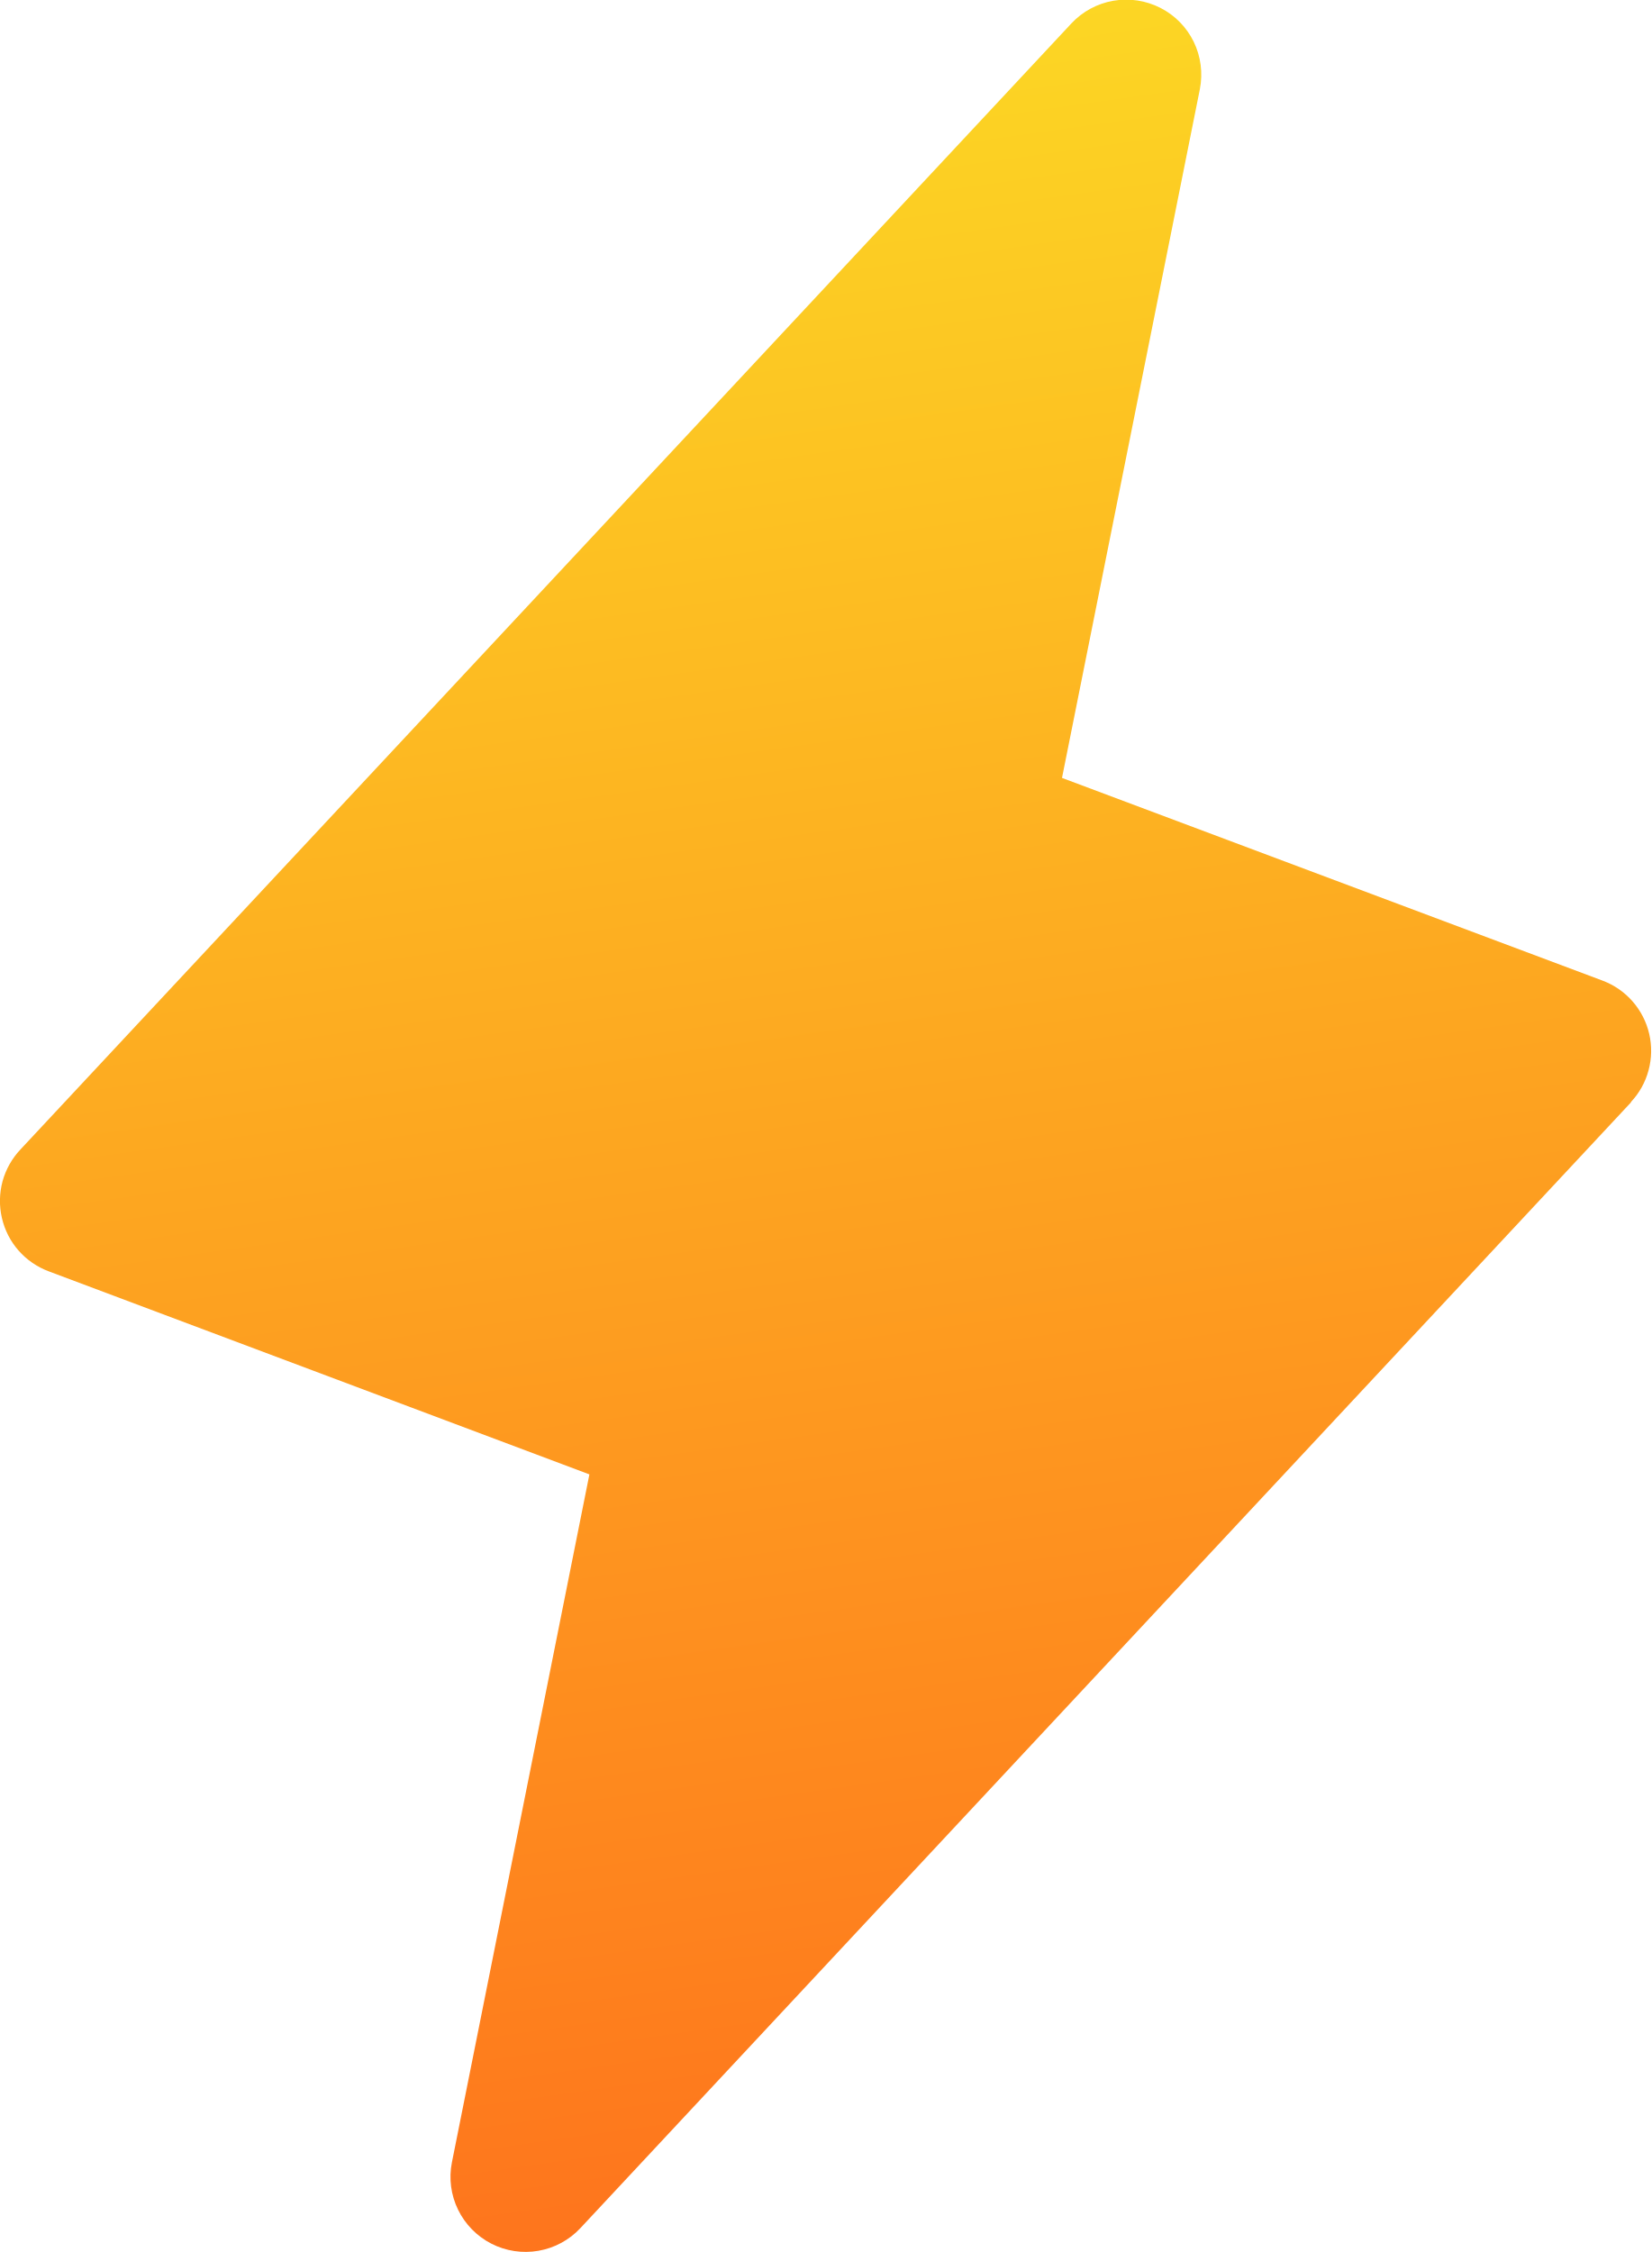
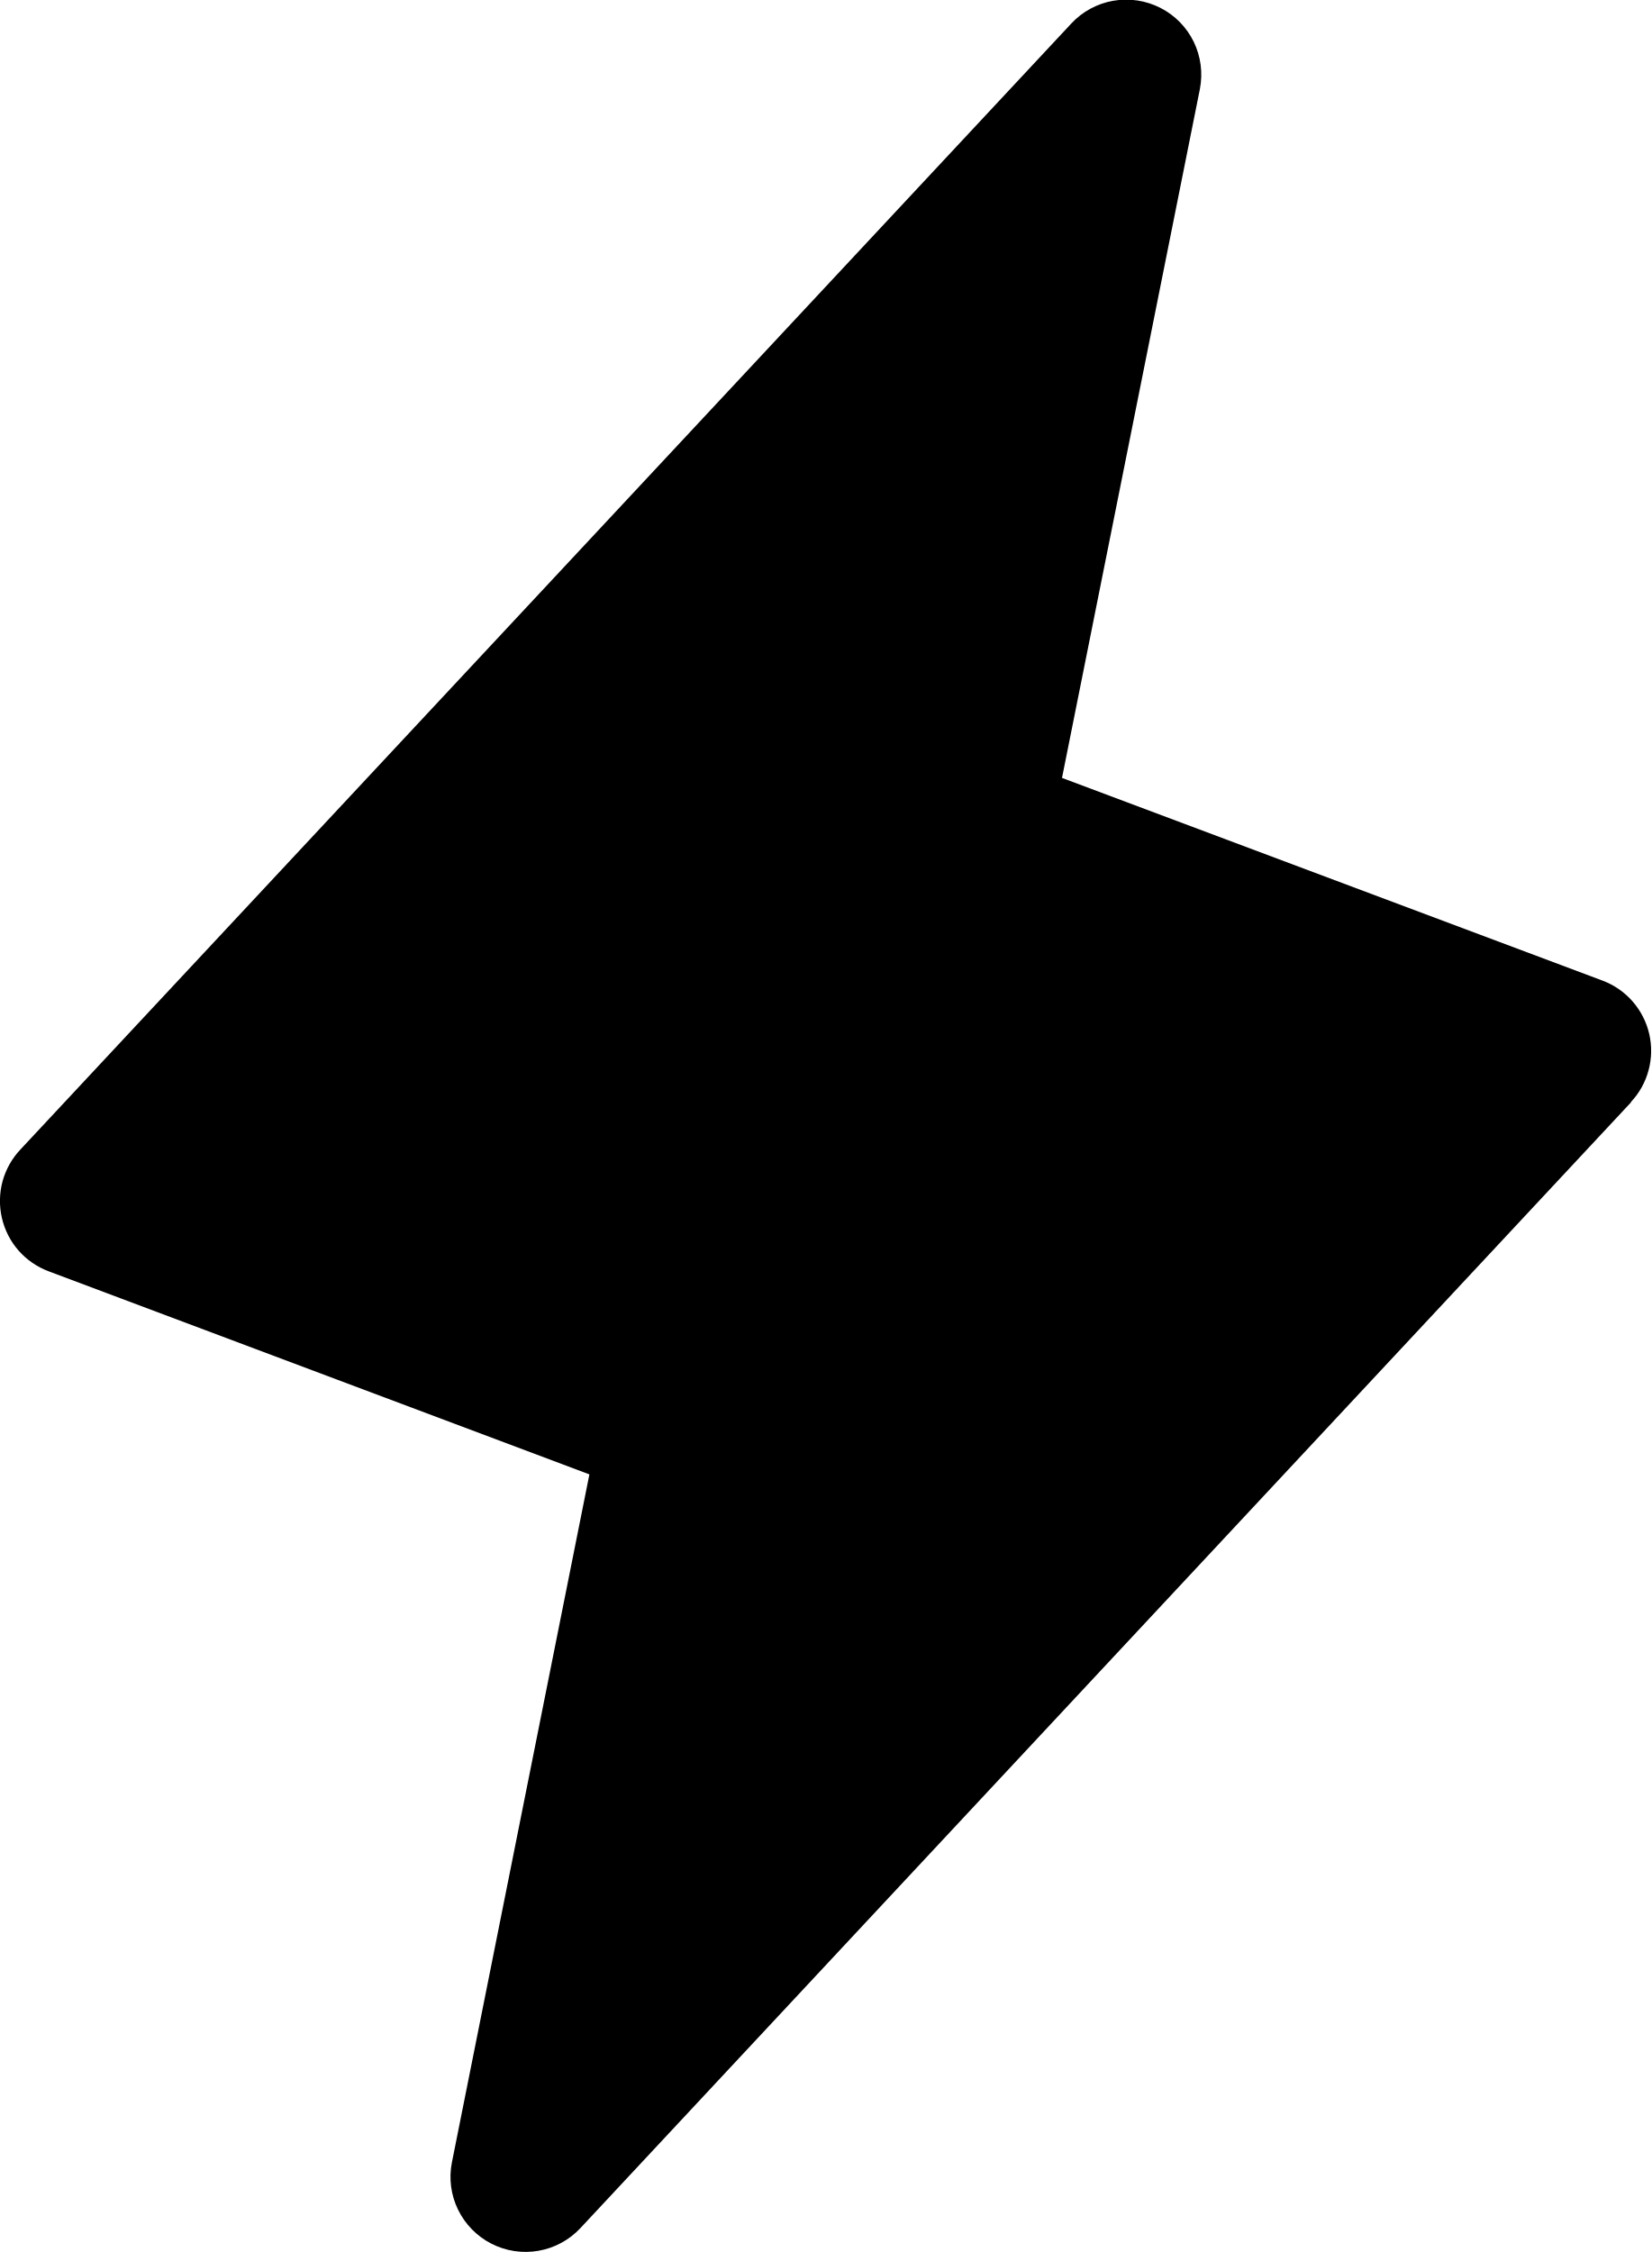
<svg xmlns="http://www.w3.org/2000/svg" width="22" height="30" viewBox="0 0 22 30" fill="none">
  <defs>
    <linearGradient id="paint0_linear_603_213" x1="8.5" y1="-0" x2="13.5" y2="35.5" gradientUnits="userSpaceOnUse">
-       <stop stop-color="#FCD924" />
-       <stop offset="1" stop-color="#FF5F1B" />
+       <stop stopColor="#FCD924" />
+       <stop offset="1" stopColor="#FF5F1B" />
    </linearGradient>
  </defs>
  <path d="M21.731 14.682L7.731 29.683C7.583 29.841 7.387 29.947 7.173 29.984C6.96 30.021 6.739 29.988 6.546 29.889C6.353 29.79 6.197 29.631 6.102 29.436C6.007 29.241 5.978 29.02 6.02 28.808L7.852 19.641L0.649 16.936C0.494 16.878 0.356 16.783 0.247 16.659C0.138 16.535 0.062 16.385 0.025 16.224C-0.012 16.064 -0.009 15.896 0.034 15.736C0.078 15.577 0.16 15.431 0.274 15.311L14.274 0.311C14.422 0.153 14.618 0.047 14.832 0.01C15.045 -0.027 15.265 0.006 15.459 0.105C15.652 0.203 15.808 0.362 15.903 0.557C15.998 0.753 16.026 0.973 15.985 1.186L14.148 10.363L21.351 13.064C21.505 13.122 21.642 13.217 21.75 13.341C21.858 13.465 21.934 13.613 21.971 13.773C22.008 13.933 22.005 14.1 21.962 14.258C21.92 14.417 21.838 14.563 21.726 14.682H21.731Z" fill="url(#paint0_linear_603_213)" />
</svg>
